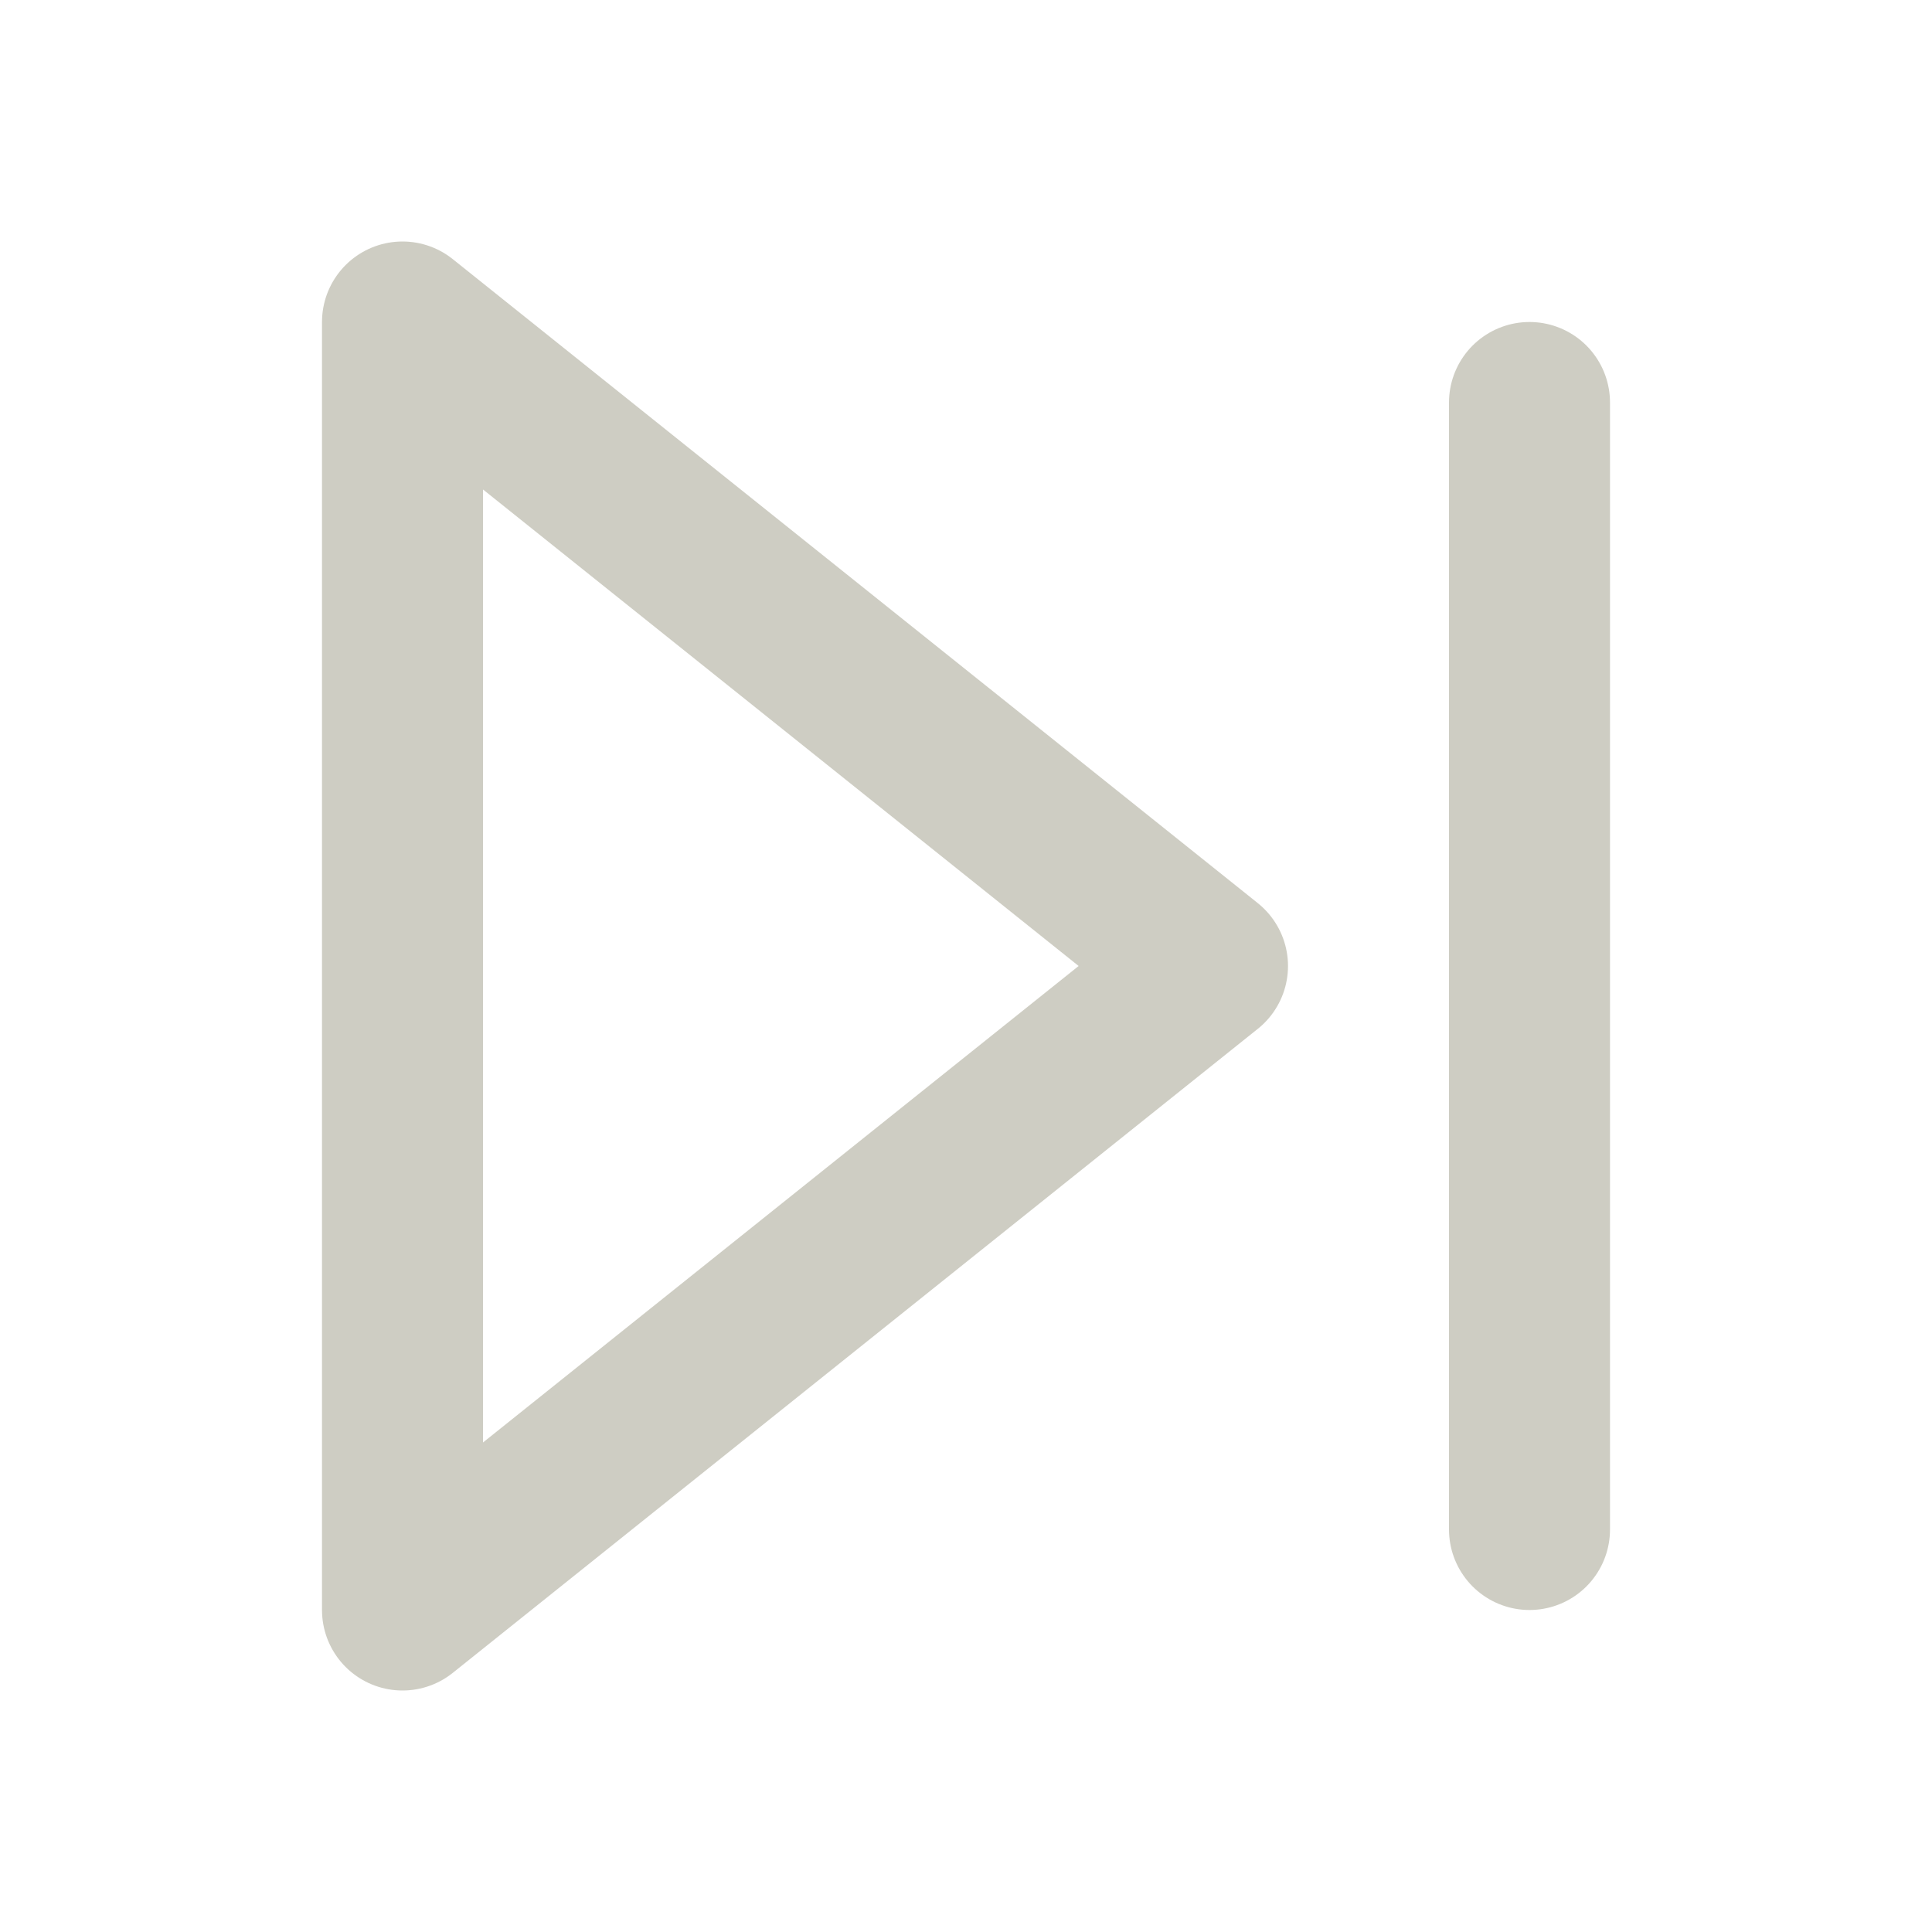
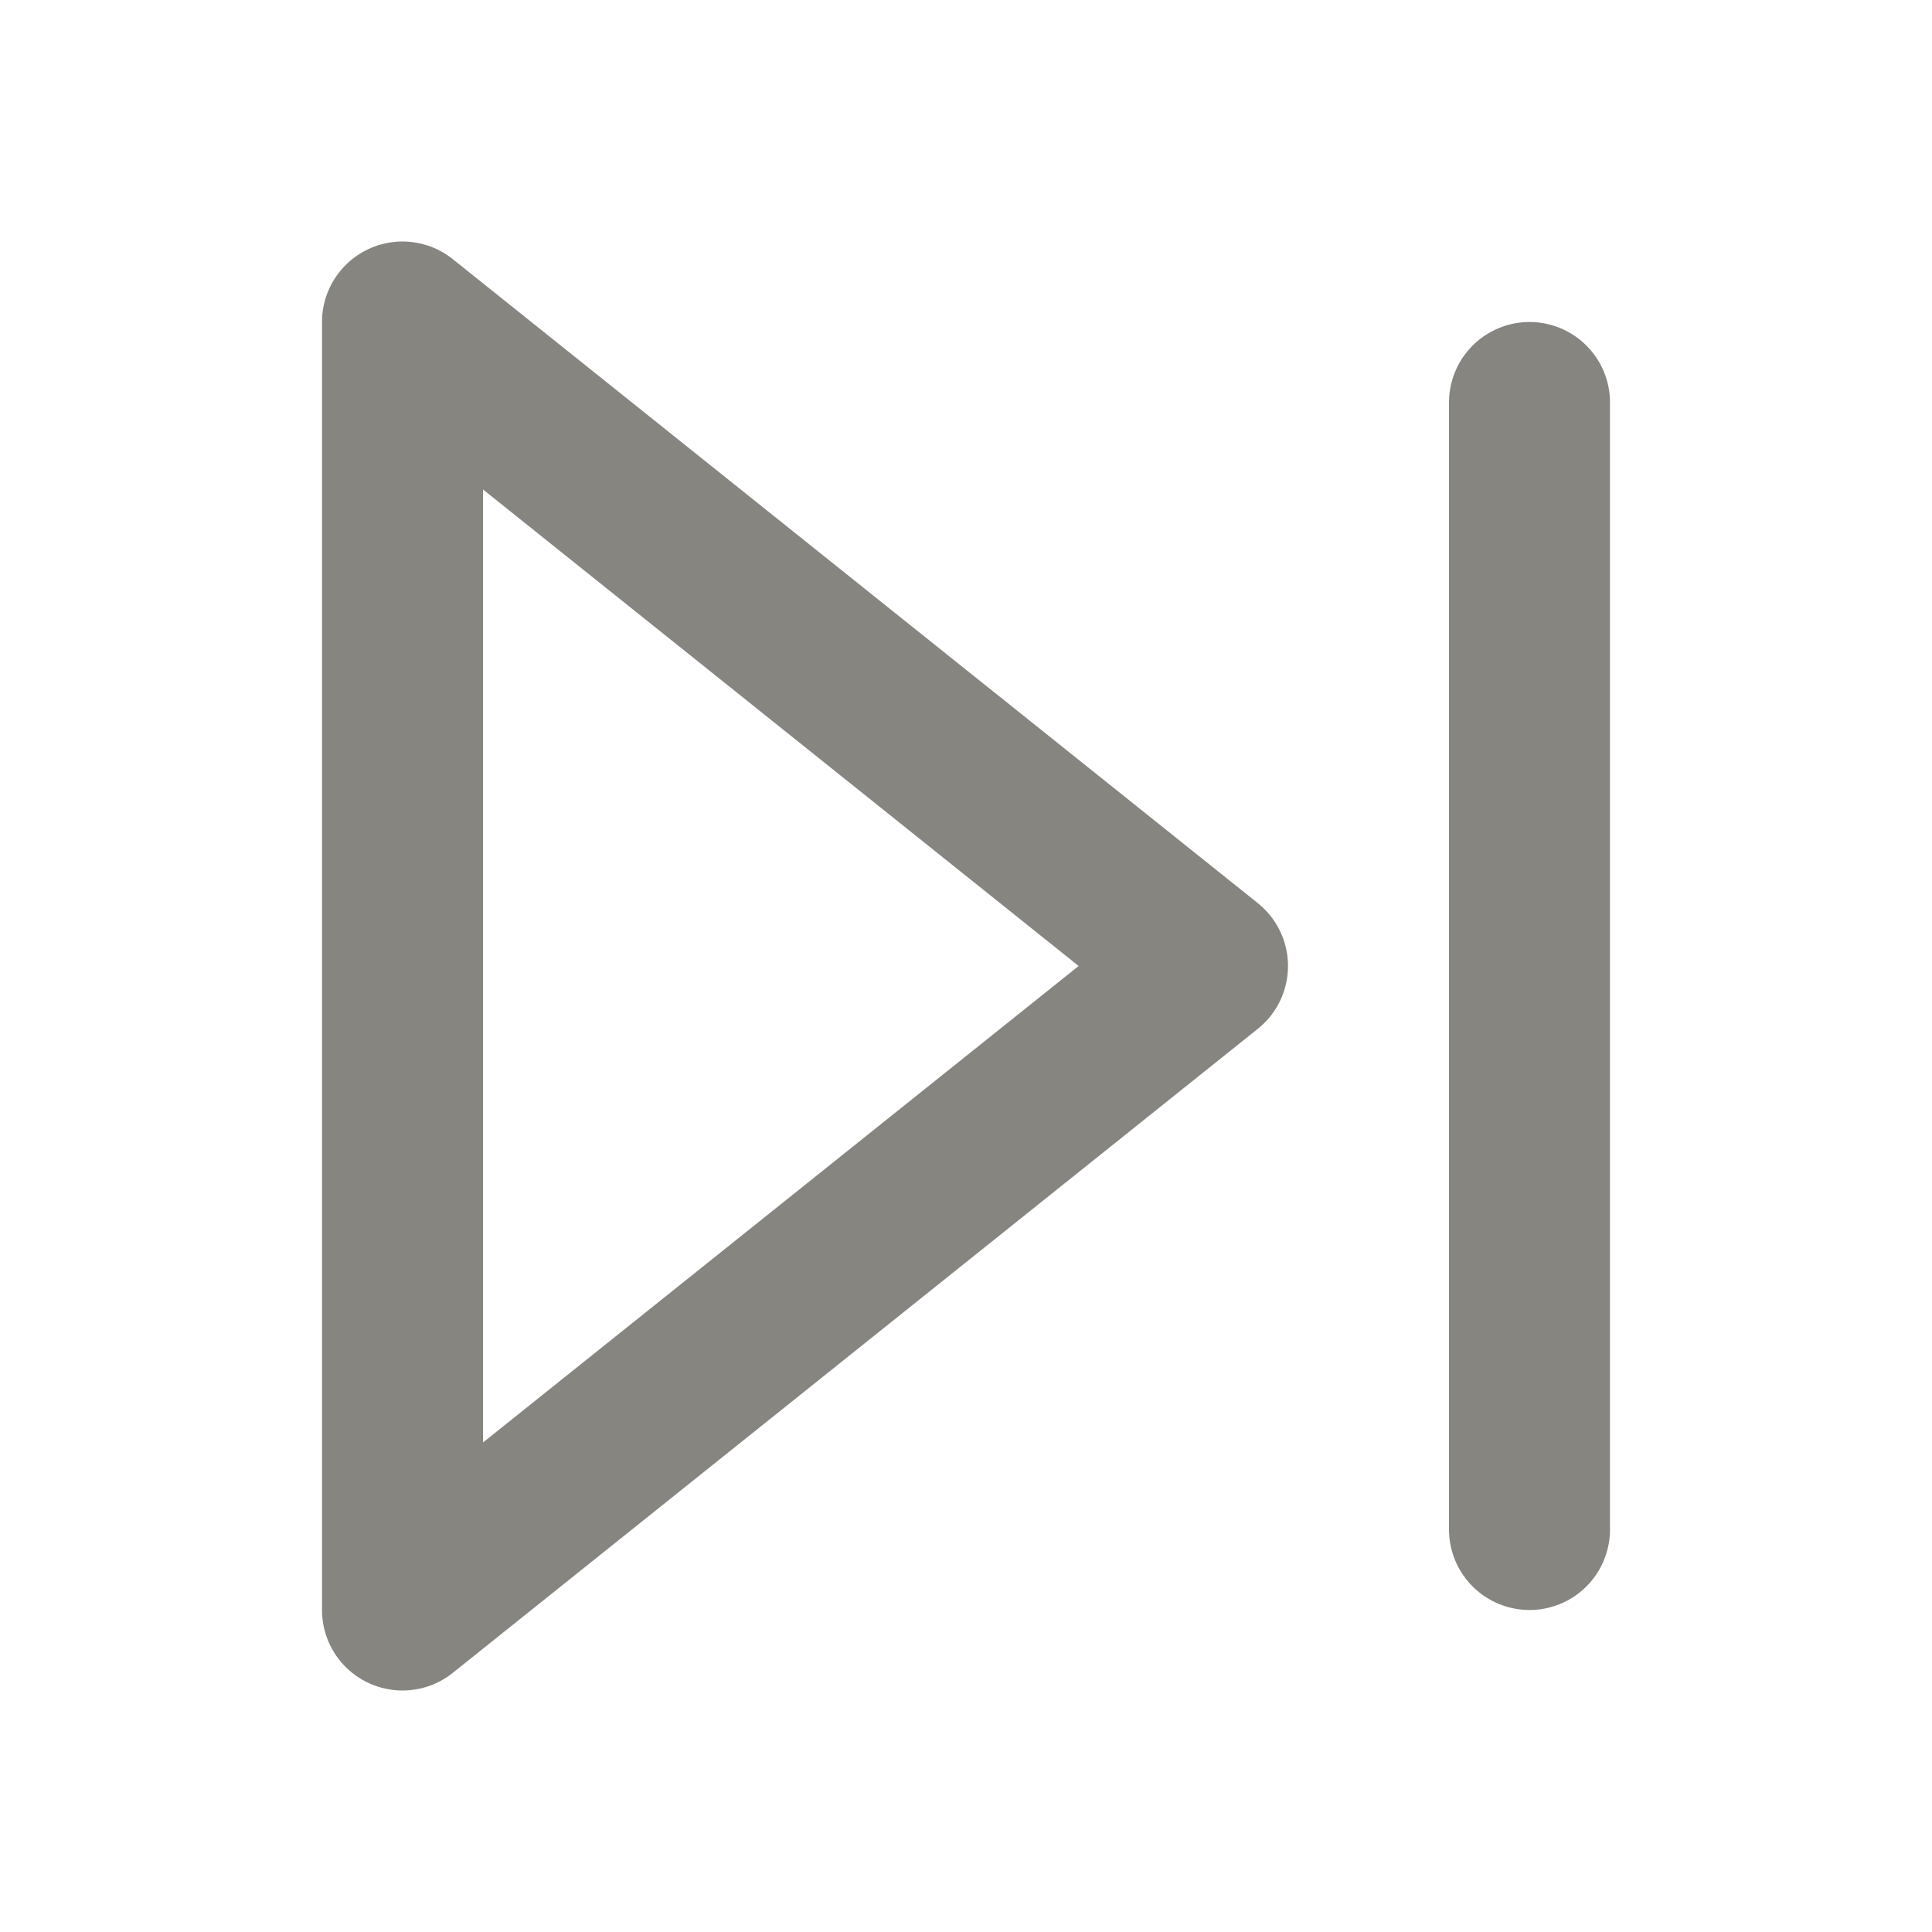
- <svg xmlns="http://www.w3.org/2000/svg" width="44" height="44" viewBox="0 0 24 24" fill="none" stroke="#CECDC3" stroke-width="2" stroke-linecap="round" stroke-linejoin="round" class="feather feather-skip-forward">
+ <svg xmlns="http://www.w3.org/2000/svg" width="44" height="44" viewBox="0 0 24 24" fill="none" stroke="#878580" stroke-width="2" stroke-linecap="round" stroke-linejoin="round" class="feather feather-skip-forward">
  <polygon points="5 4 15 12 5 20 5 4" />
  <line x1="19" y1="5" x2="19" y2="19" />
</svg>
